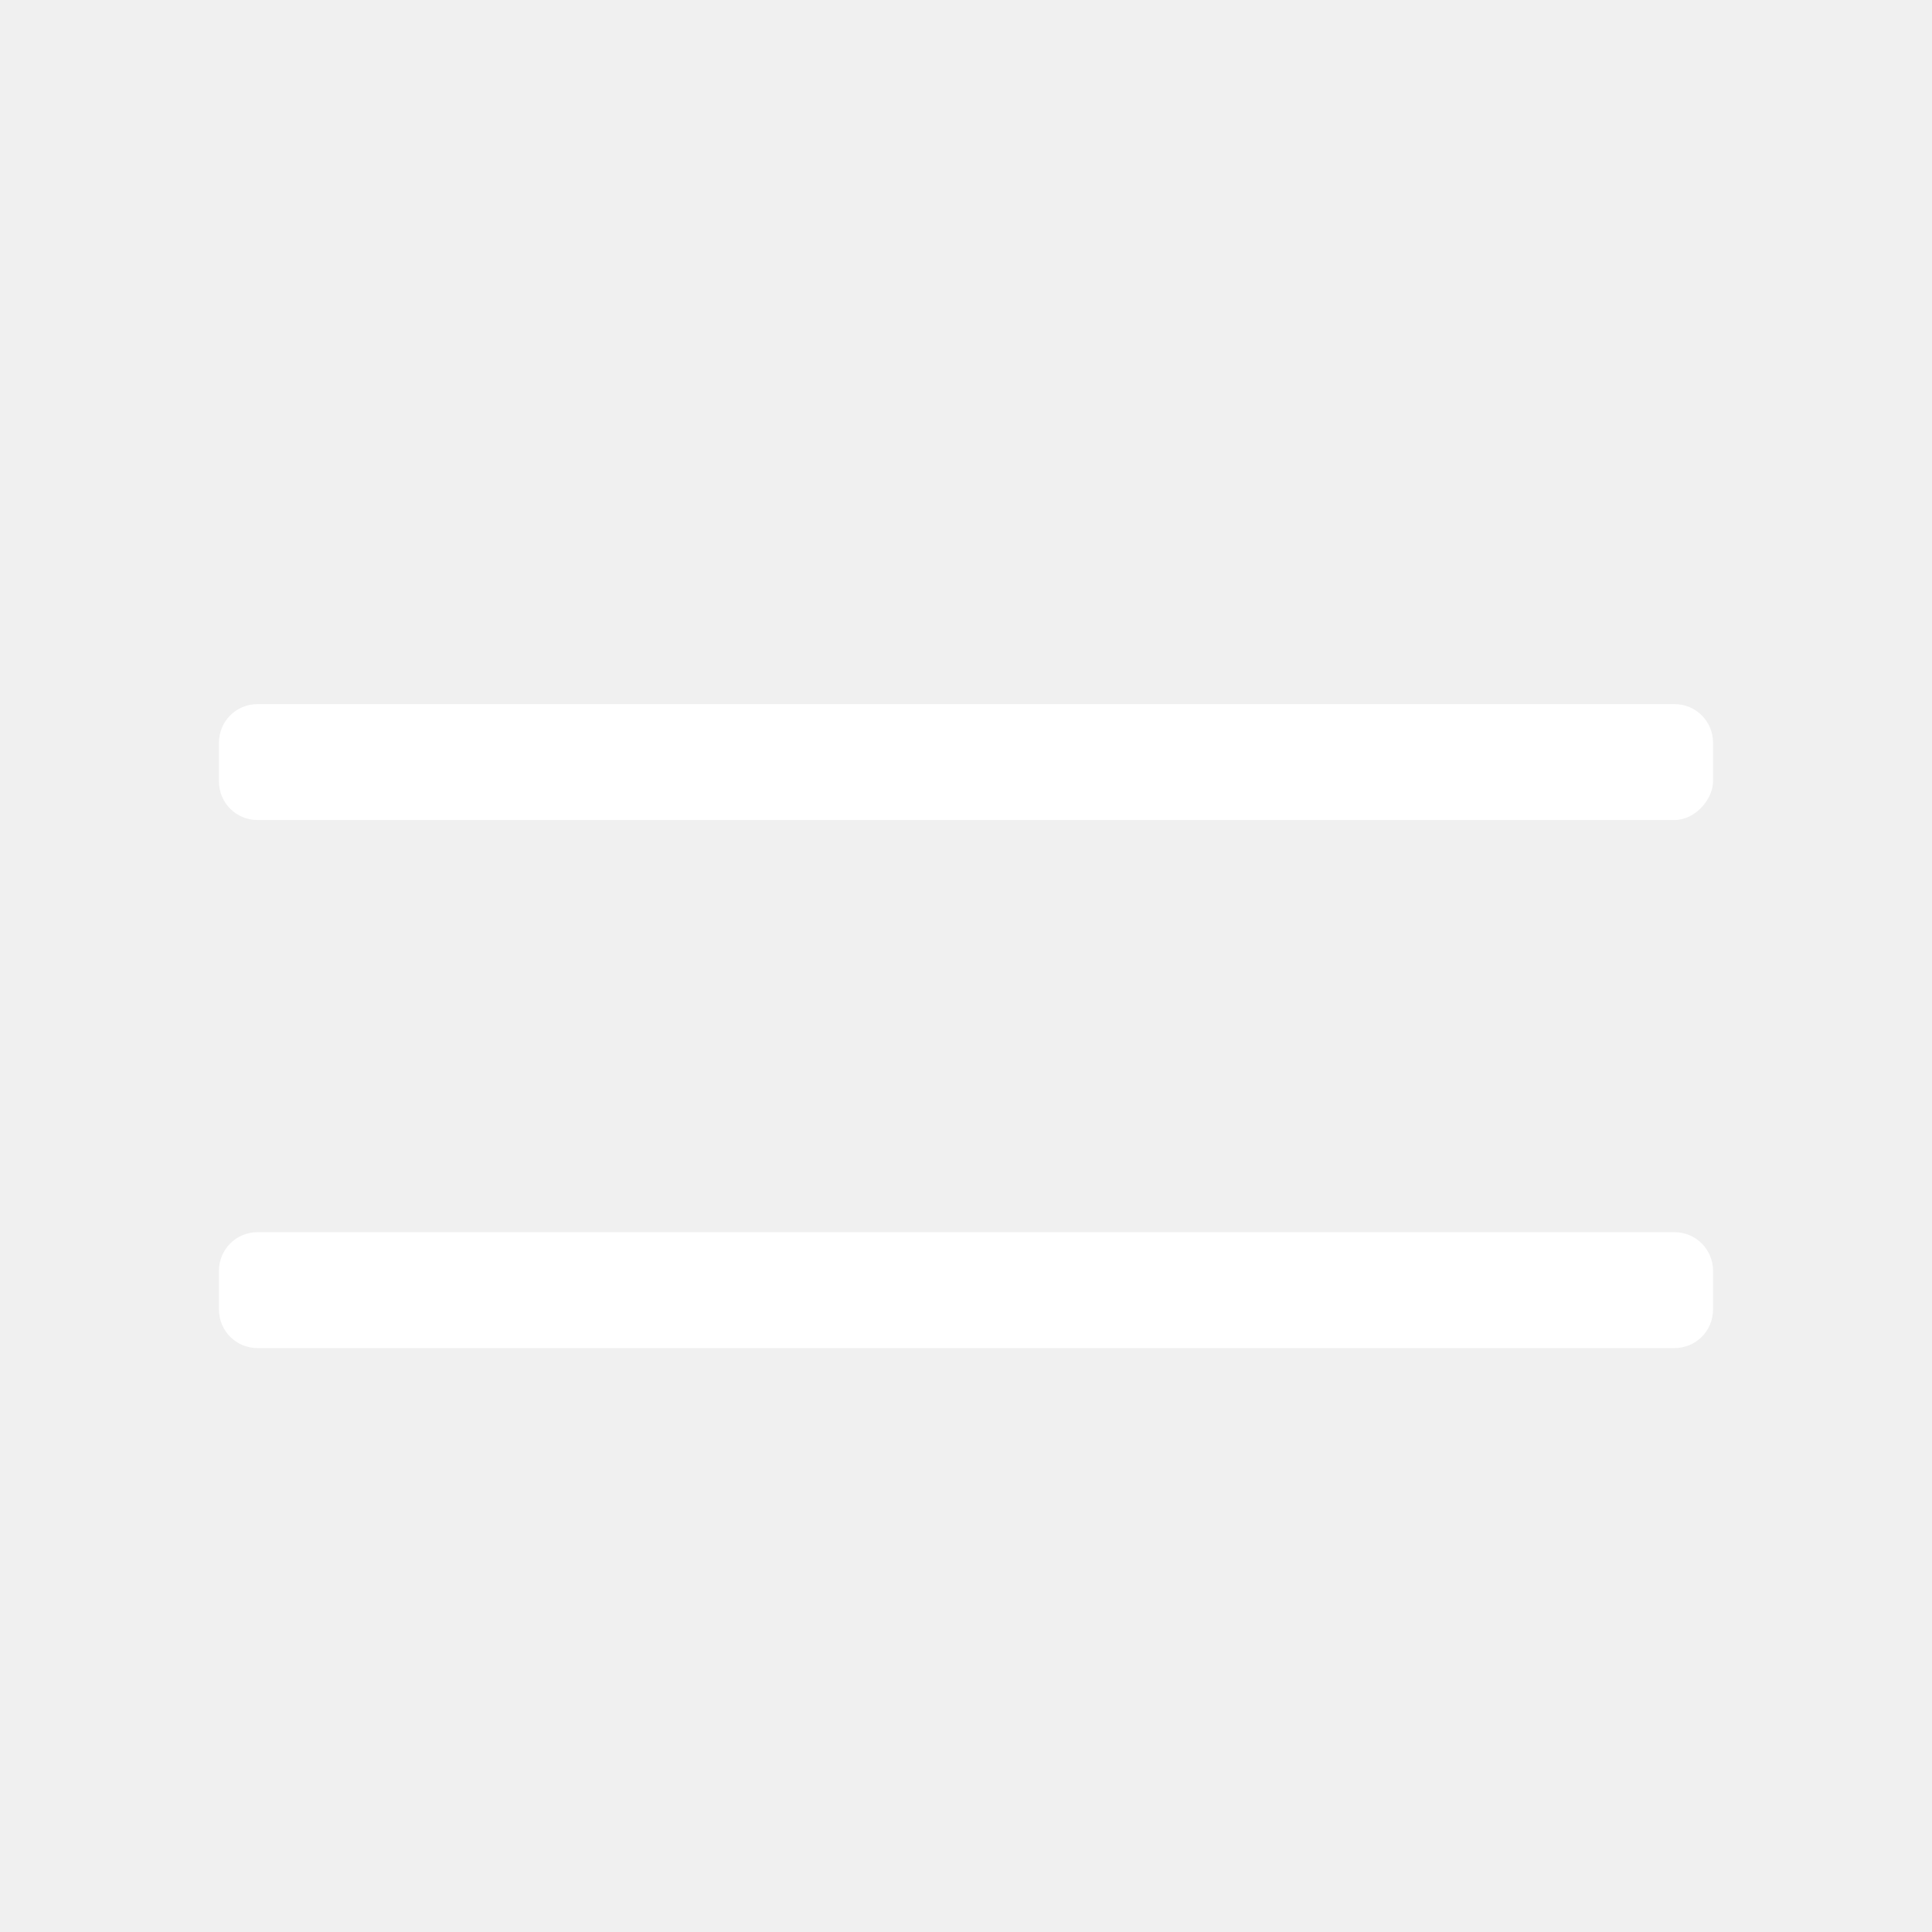
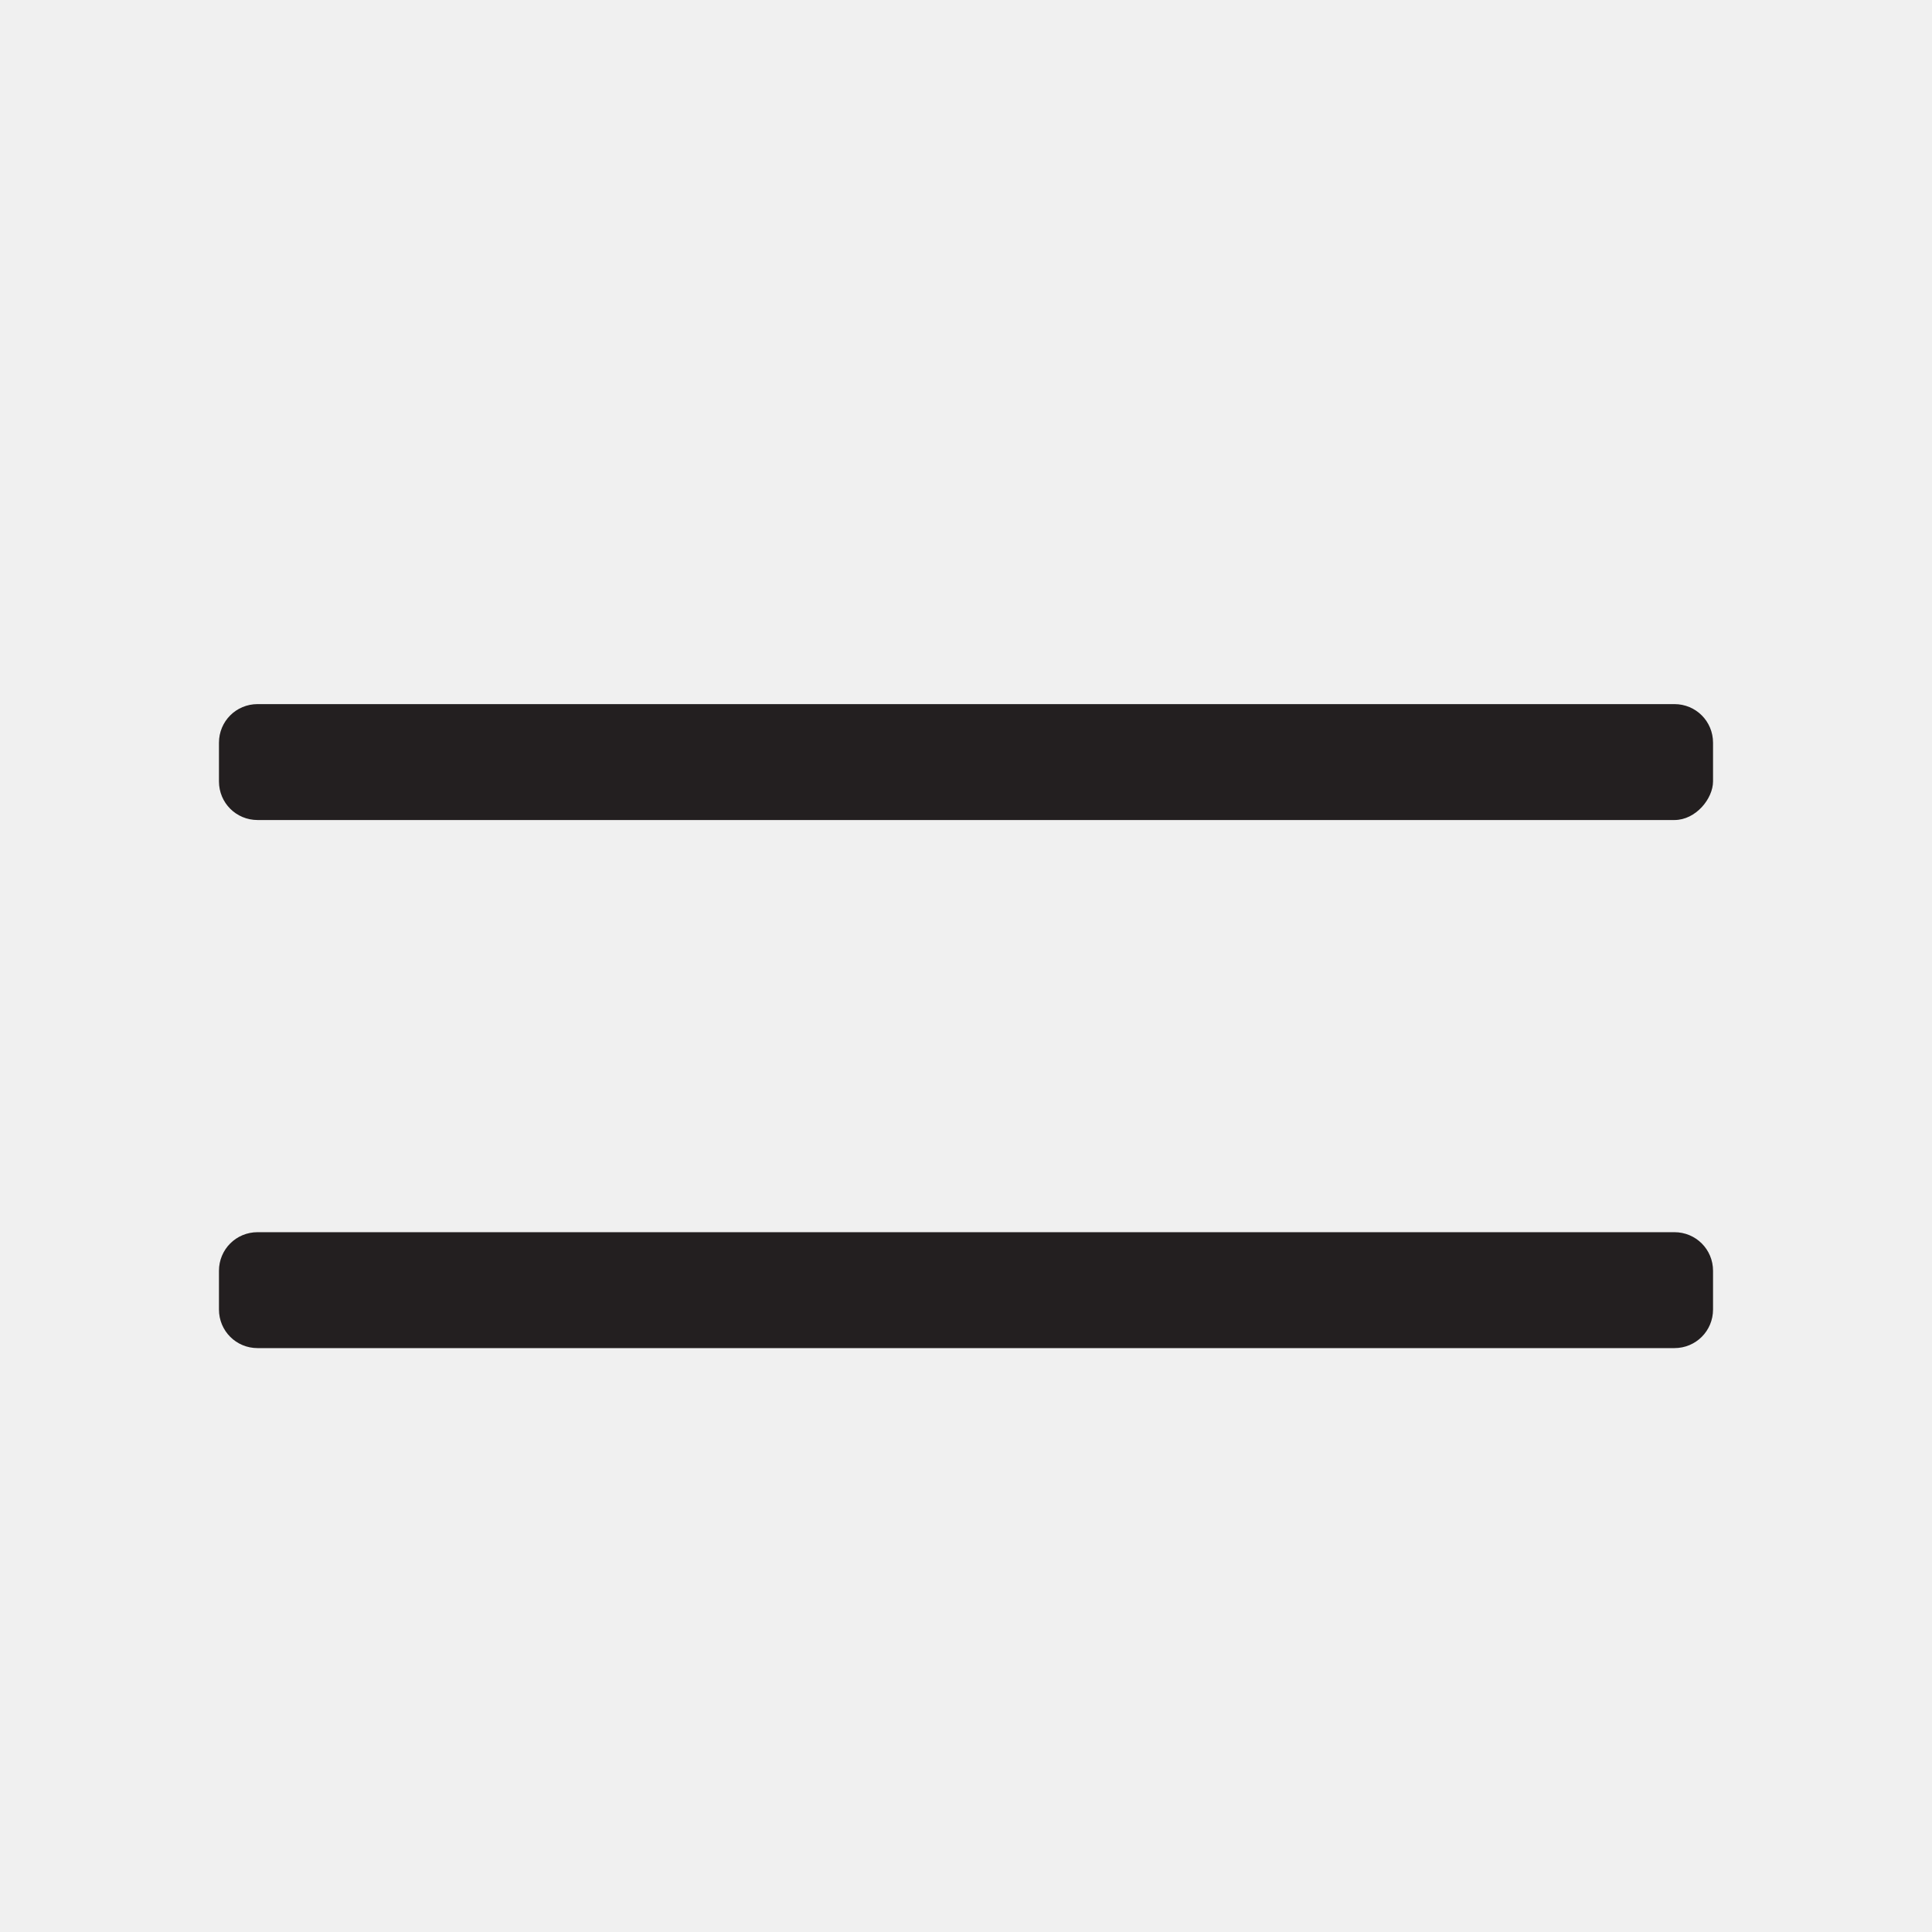
<svg xmlns="http://www.w3.org/2000/svg" version="1.1" id="Layer_1" x="0px" y="0px" viewBox="0 0 45 45" style="enable-background:new 0 0 45 45;" xml:space="preserve">
  <style type="text/css">
- 	.st0{fill:#FFFFFF;}
+ 	.st0{fill:#231f20;}
</style>
  <g>
    <path class="st0" d="M39,31.4H6c-0.5,0-0.9-0.4-0.9-0.9v-0.9c0-0.5,0.4-0.9,0.9-0.9h33c0.5,0,0.9,0.4,0.9,0.9v0.9   C39.9,31,39.5,31.4,39,31.4z" />
    <path class="st0" d="M39,19.1H6c-0.5,0-0.9-0.4-0.9-0.9v-0.9c0-0.5,0.4-0.9,0.9-0.9h33c0.5,0,0.9,0.4,0.9,0.9v0.9   C39.9,18.6,39.5,19.1,39,19.1z" />
  </g>
</svg>
